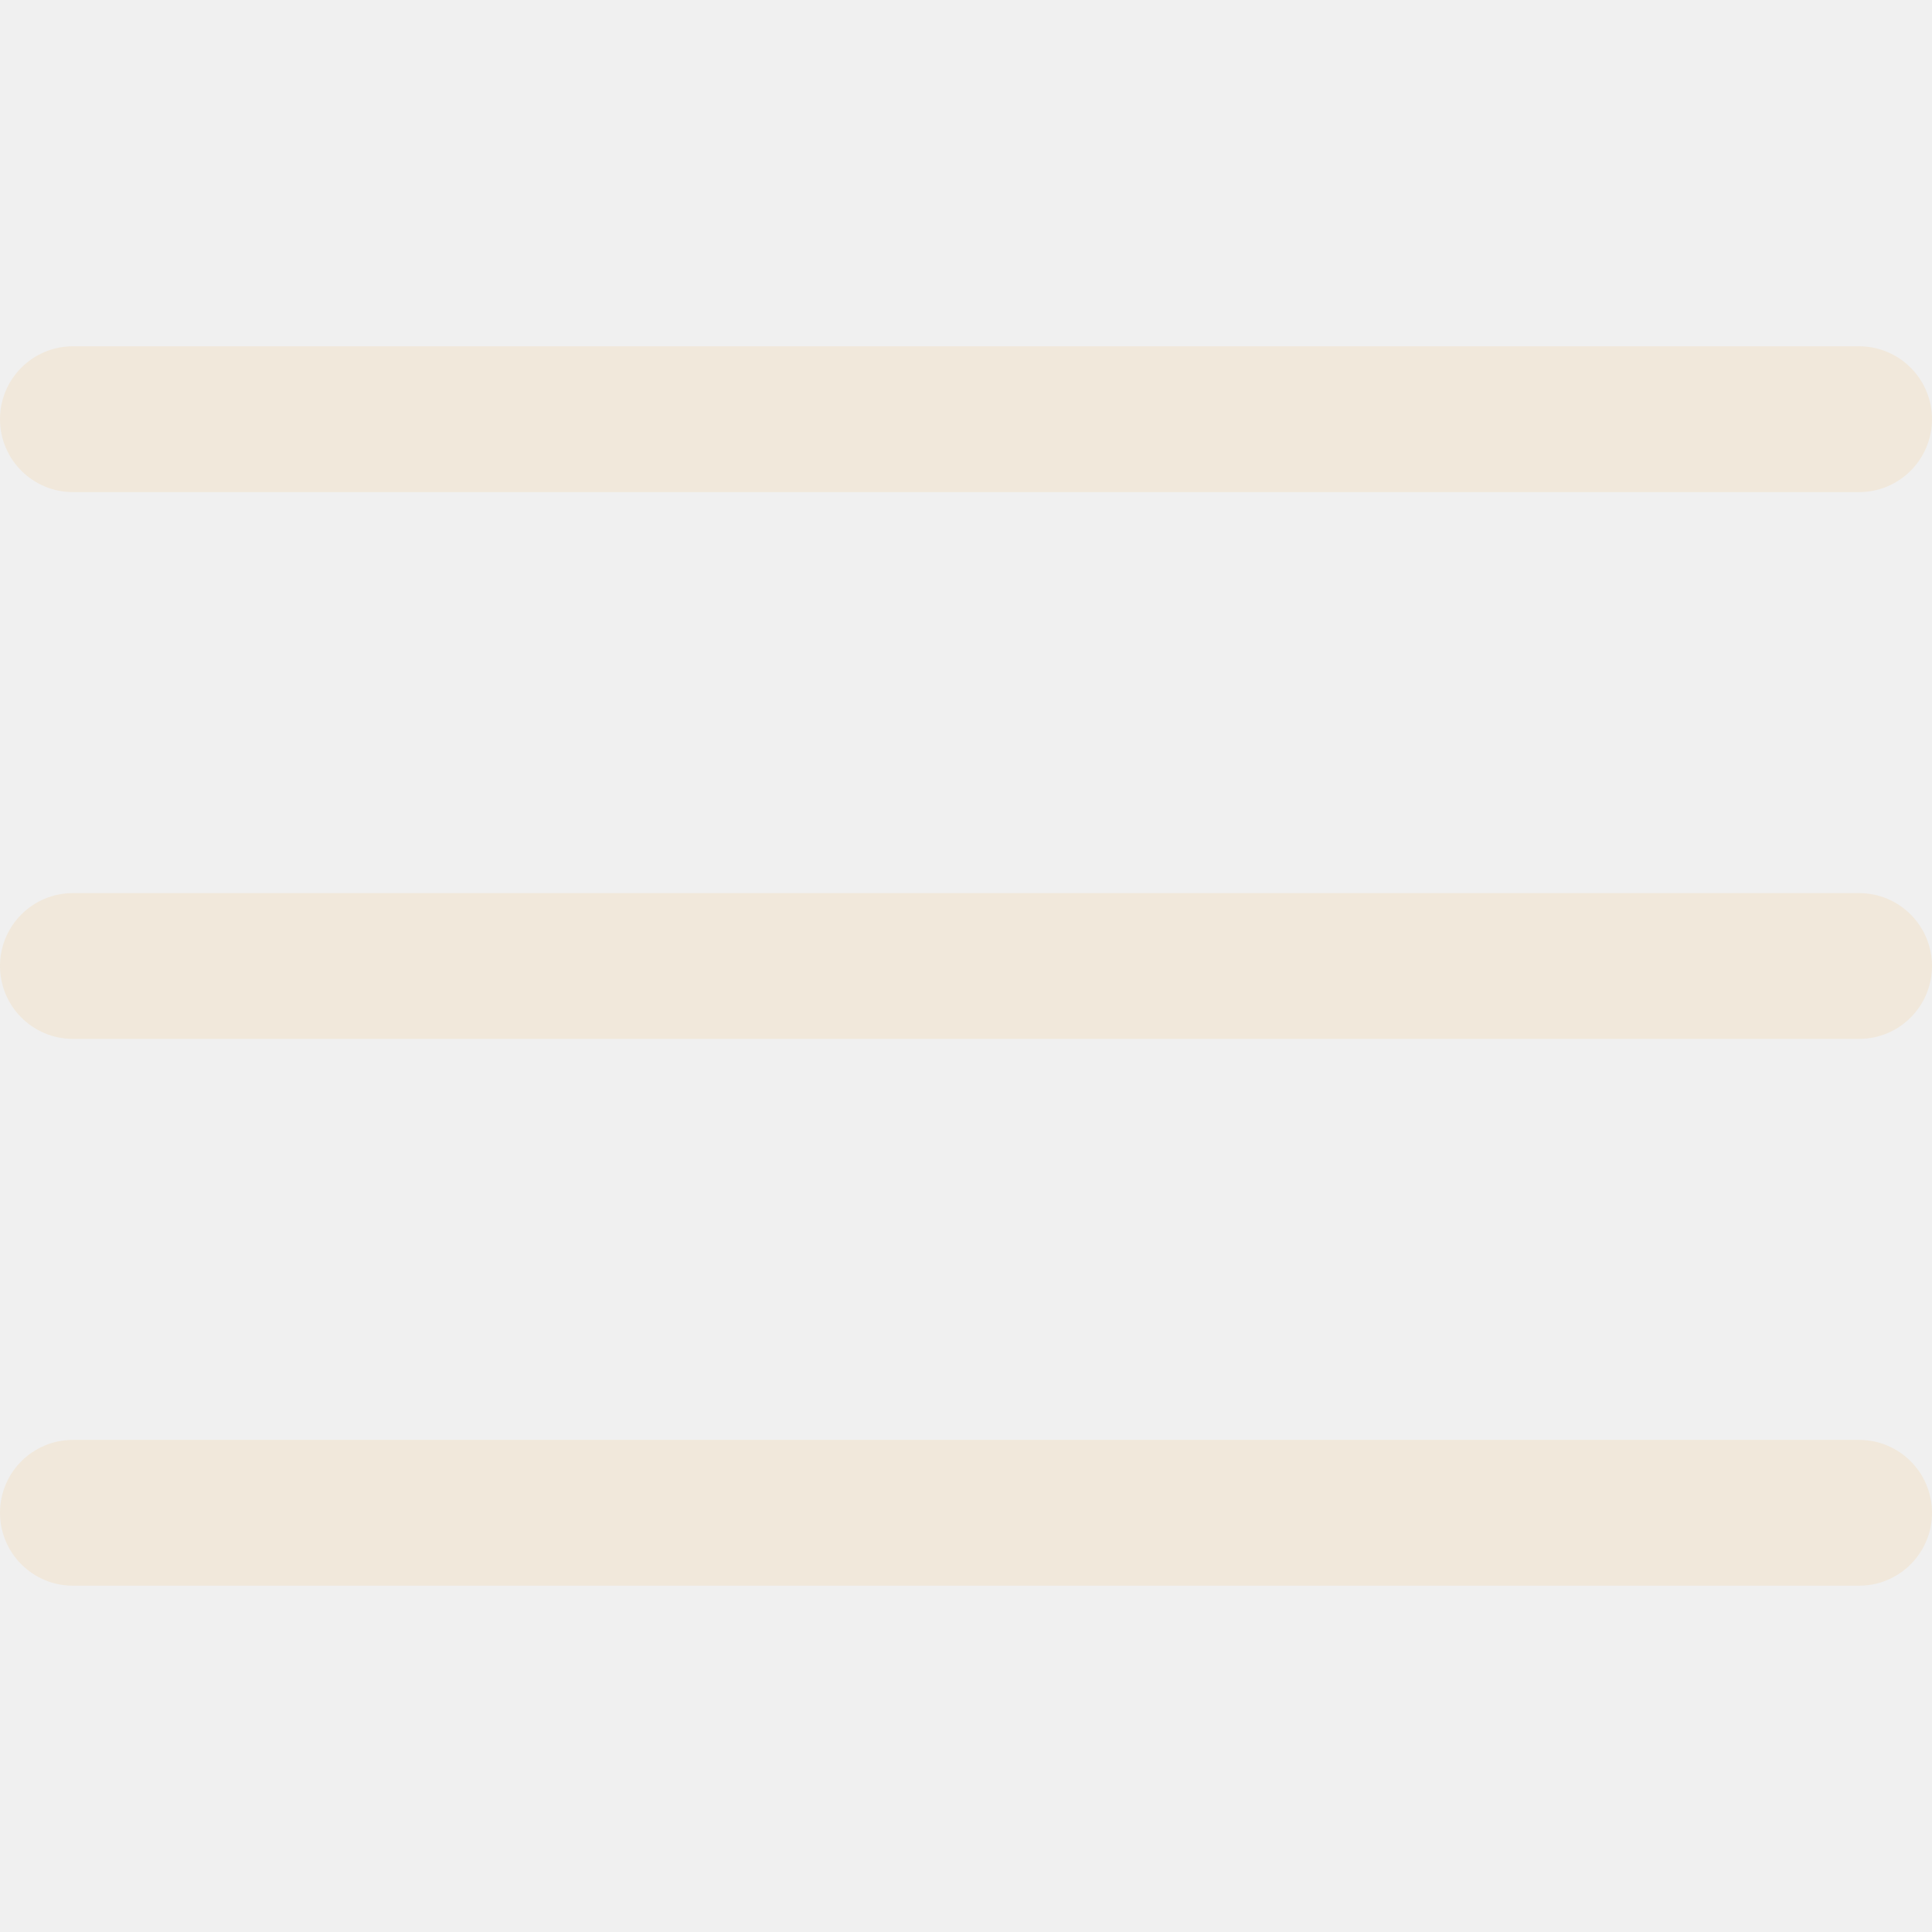
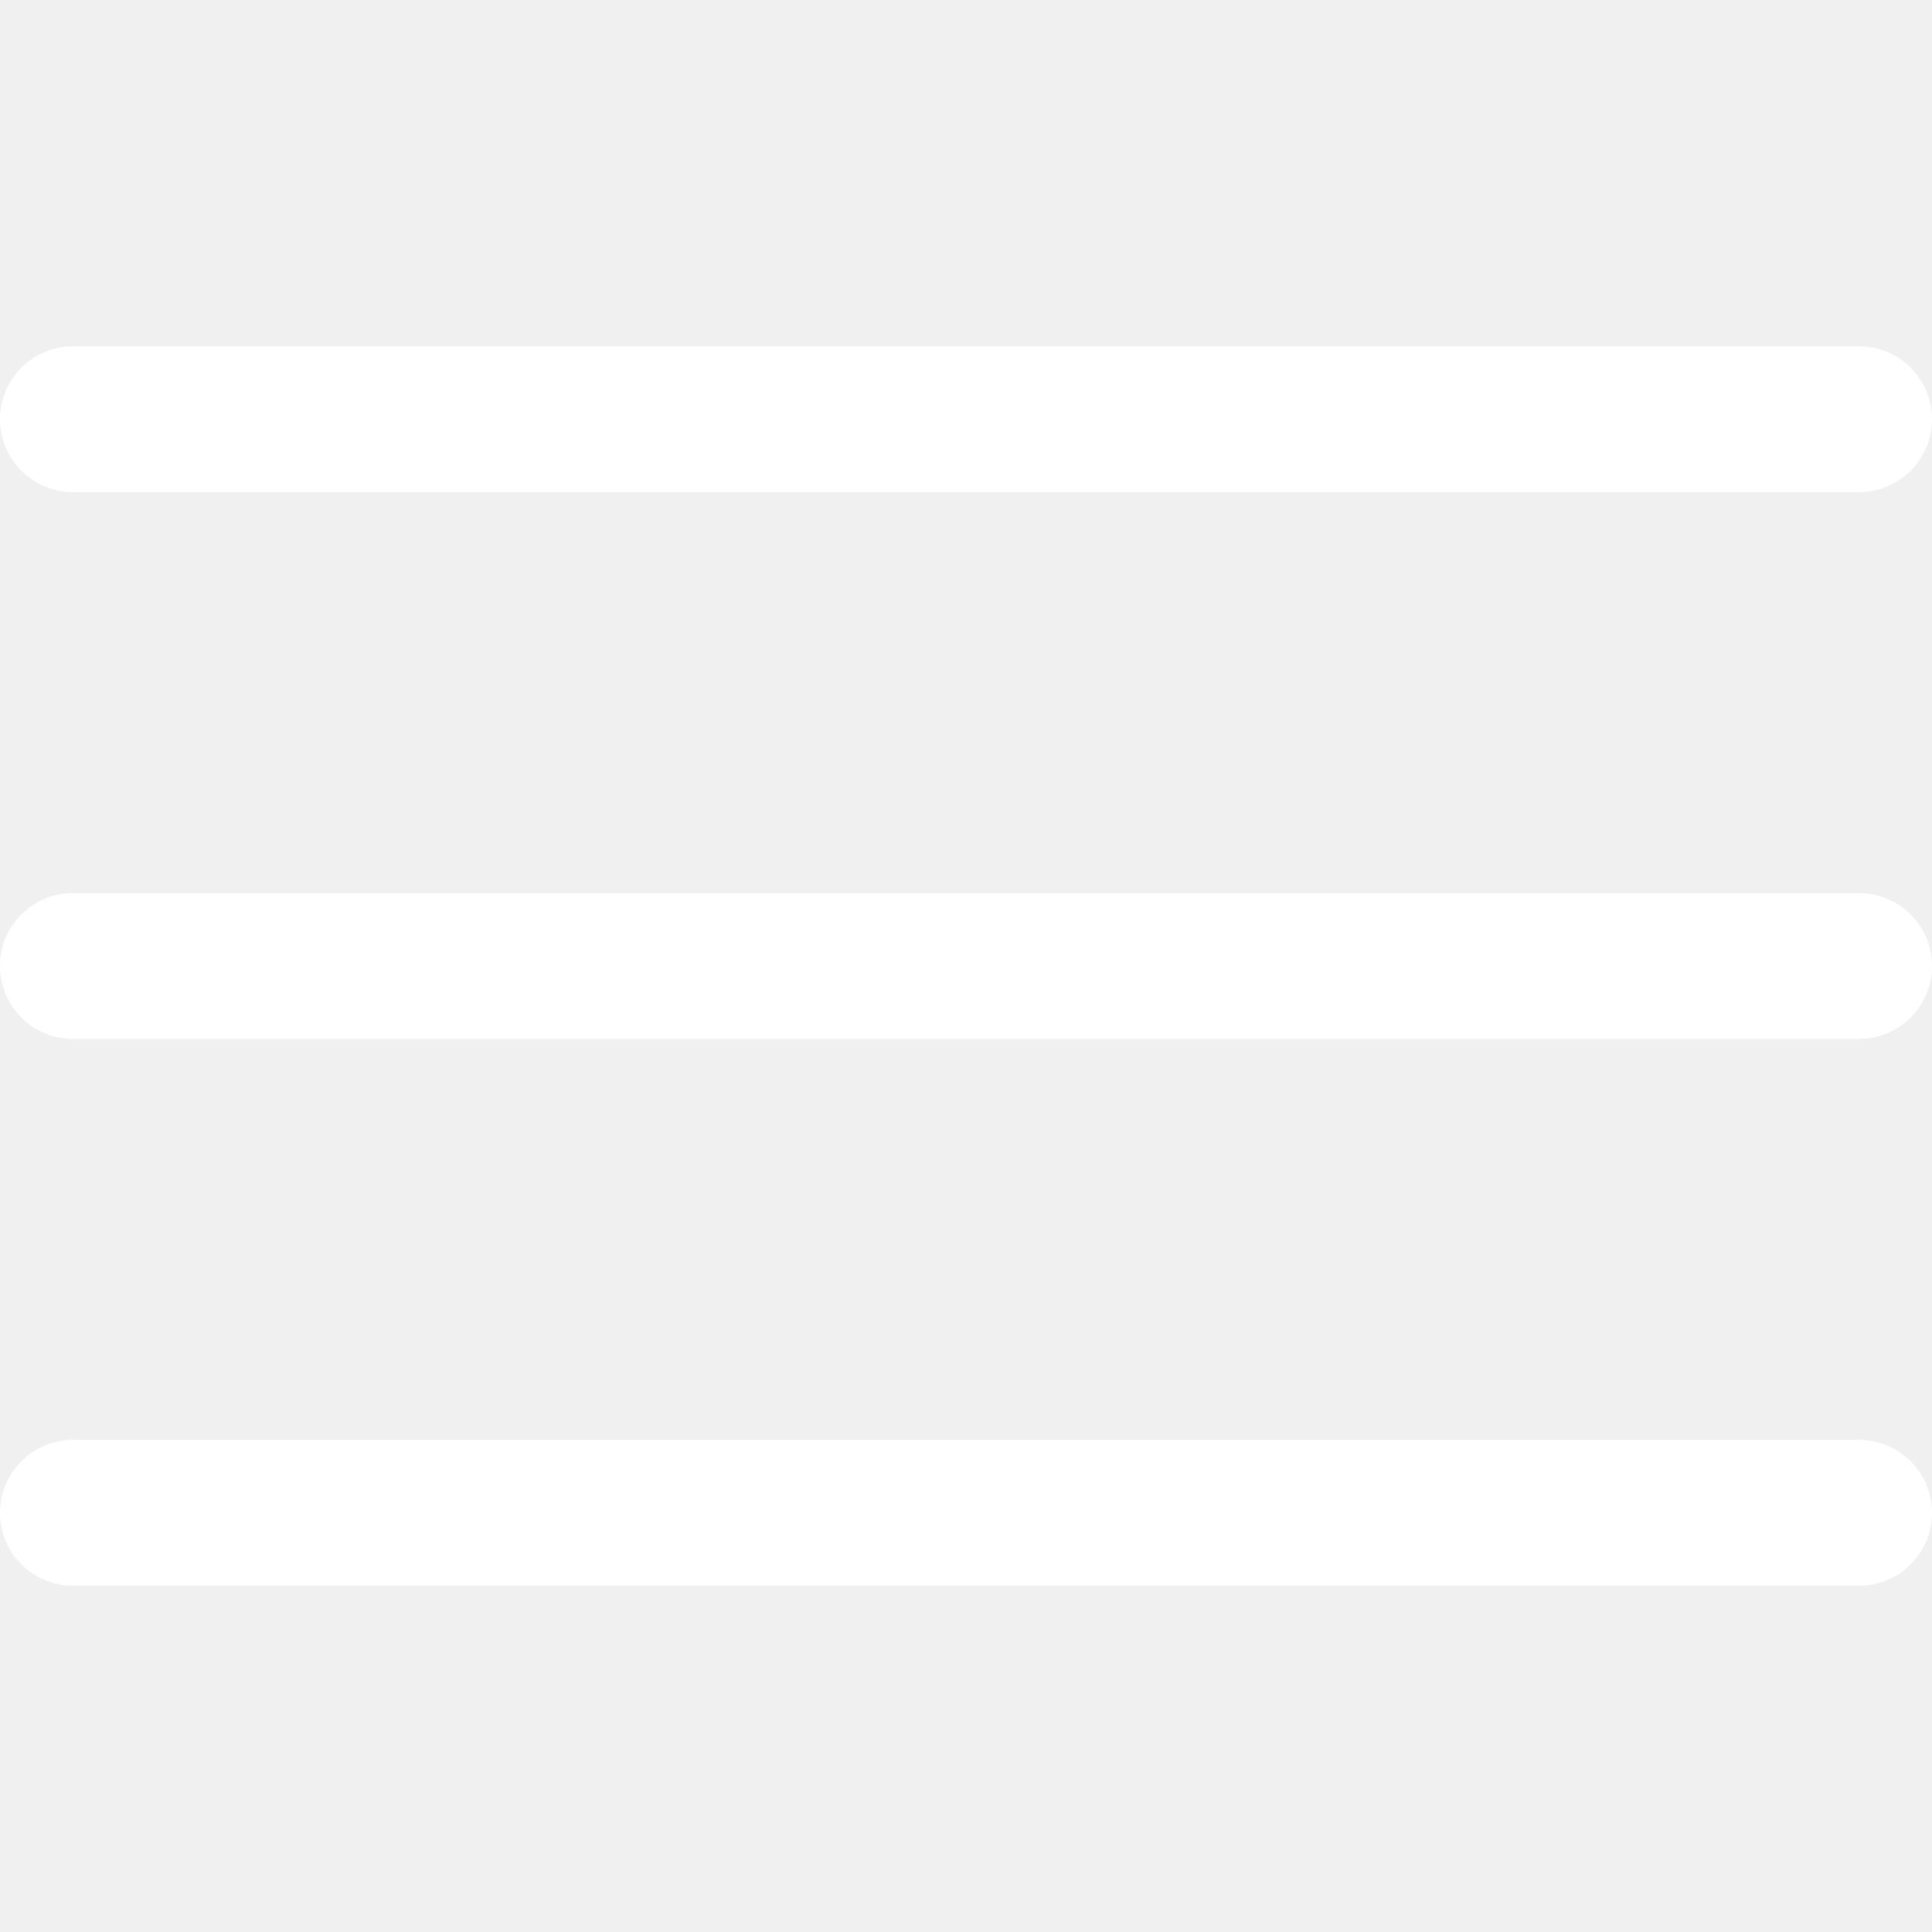
- <svg xmlns="http://www.w3.org/2000/svg" viewBox="0 0 53 53" style="enable-background:new 0 0 53 53;" fill="#f1e8db" width="512px" height="512px">
+ <svg xmlns="http://www.w3.org/2000/svg" viewBox="0 0 53 53" style="enable-background:new 0 0 53 53;" fill="#fff" width="512px" height="512px">
  <g>
    <path d="M2,13.5h49c1.104,0,2-0.896,2-2s-0.896-2-2-2H2c-1.104,0-2,0.896-2,2S0.896,13.5,2,13.5z" />
    <path d="M2,28.5h49c1.104,0,2-0.896,2-2s-0.896-2-2-2H2c-1.104,0-2,0.896-2,2S0.896,28.5,2,28.5z" />
    <path d="M2,43.5h49c1.104,0,2-0.896,2-2s-0.896-2-2-2H2c-1.104,0-2,0.896-2,2S0.896,43.5,2,43.5z" />
  </g>
</svg>
